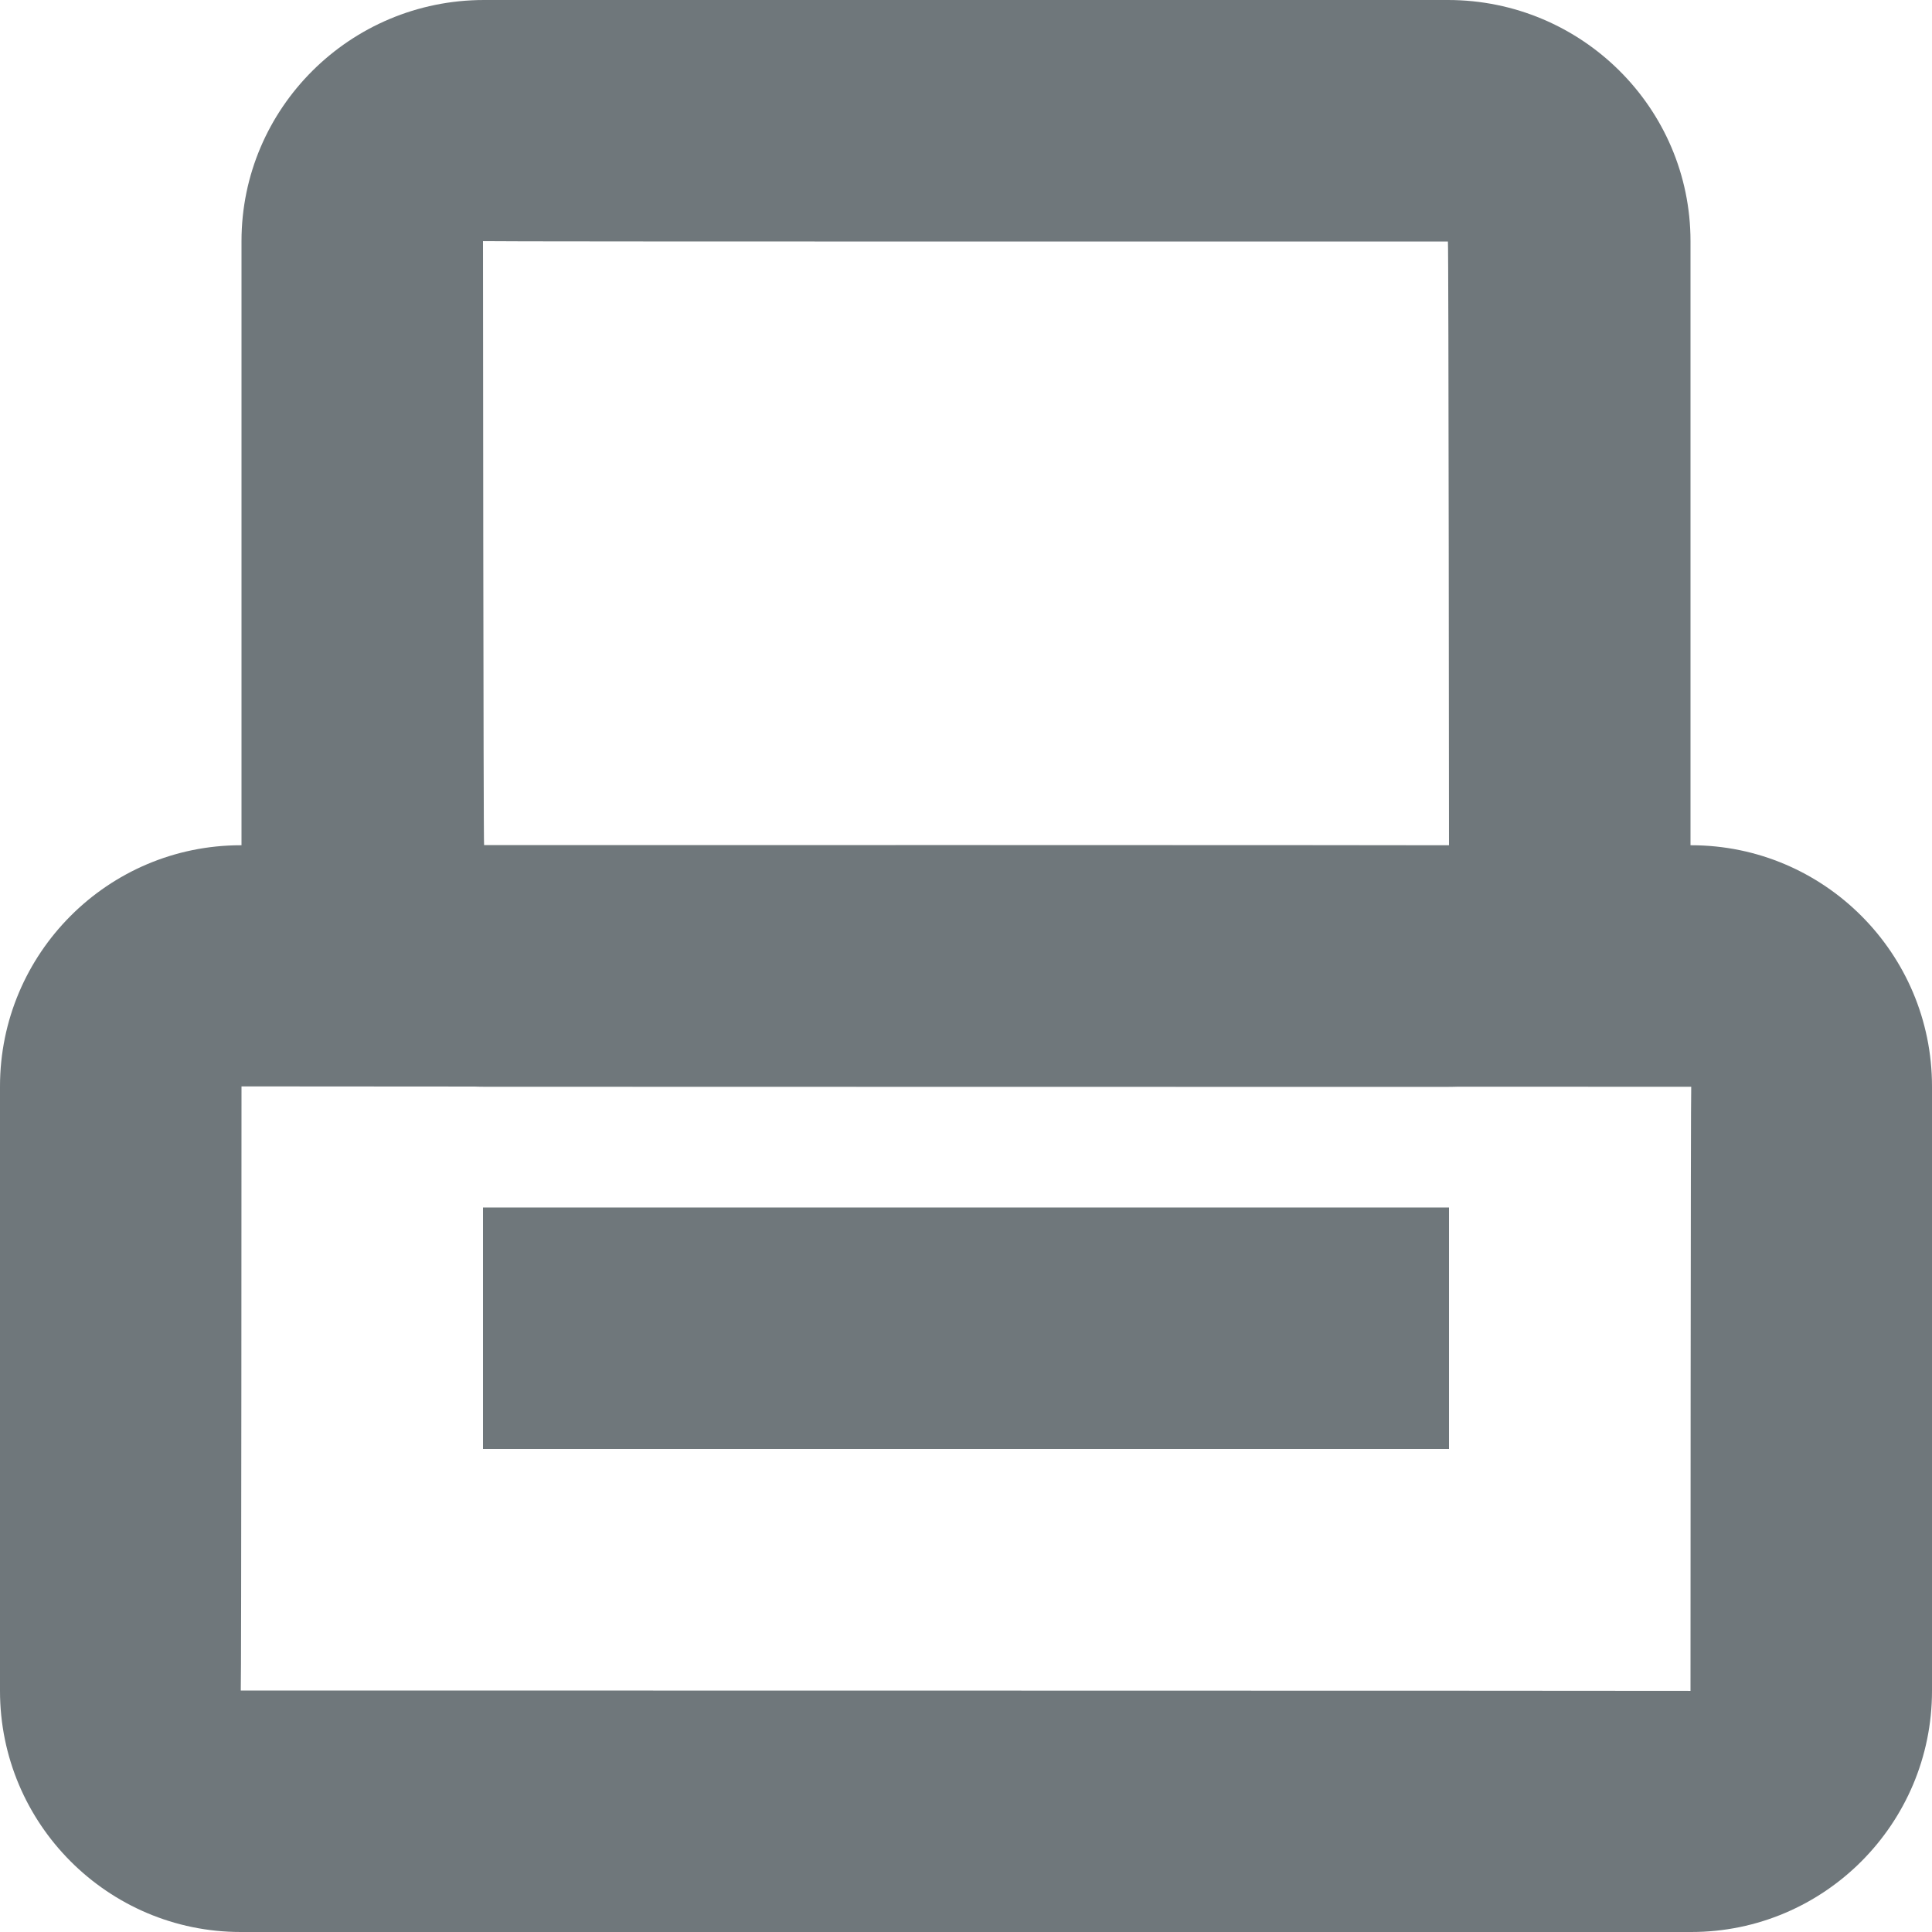
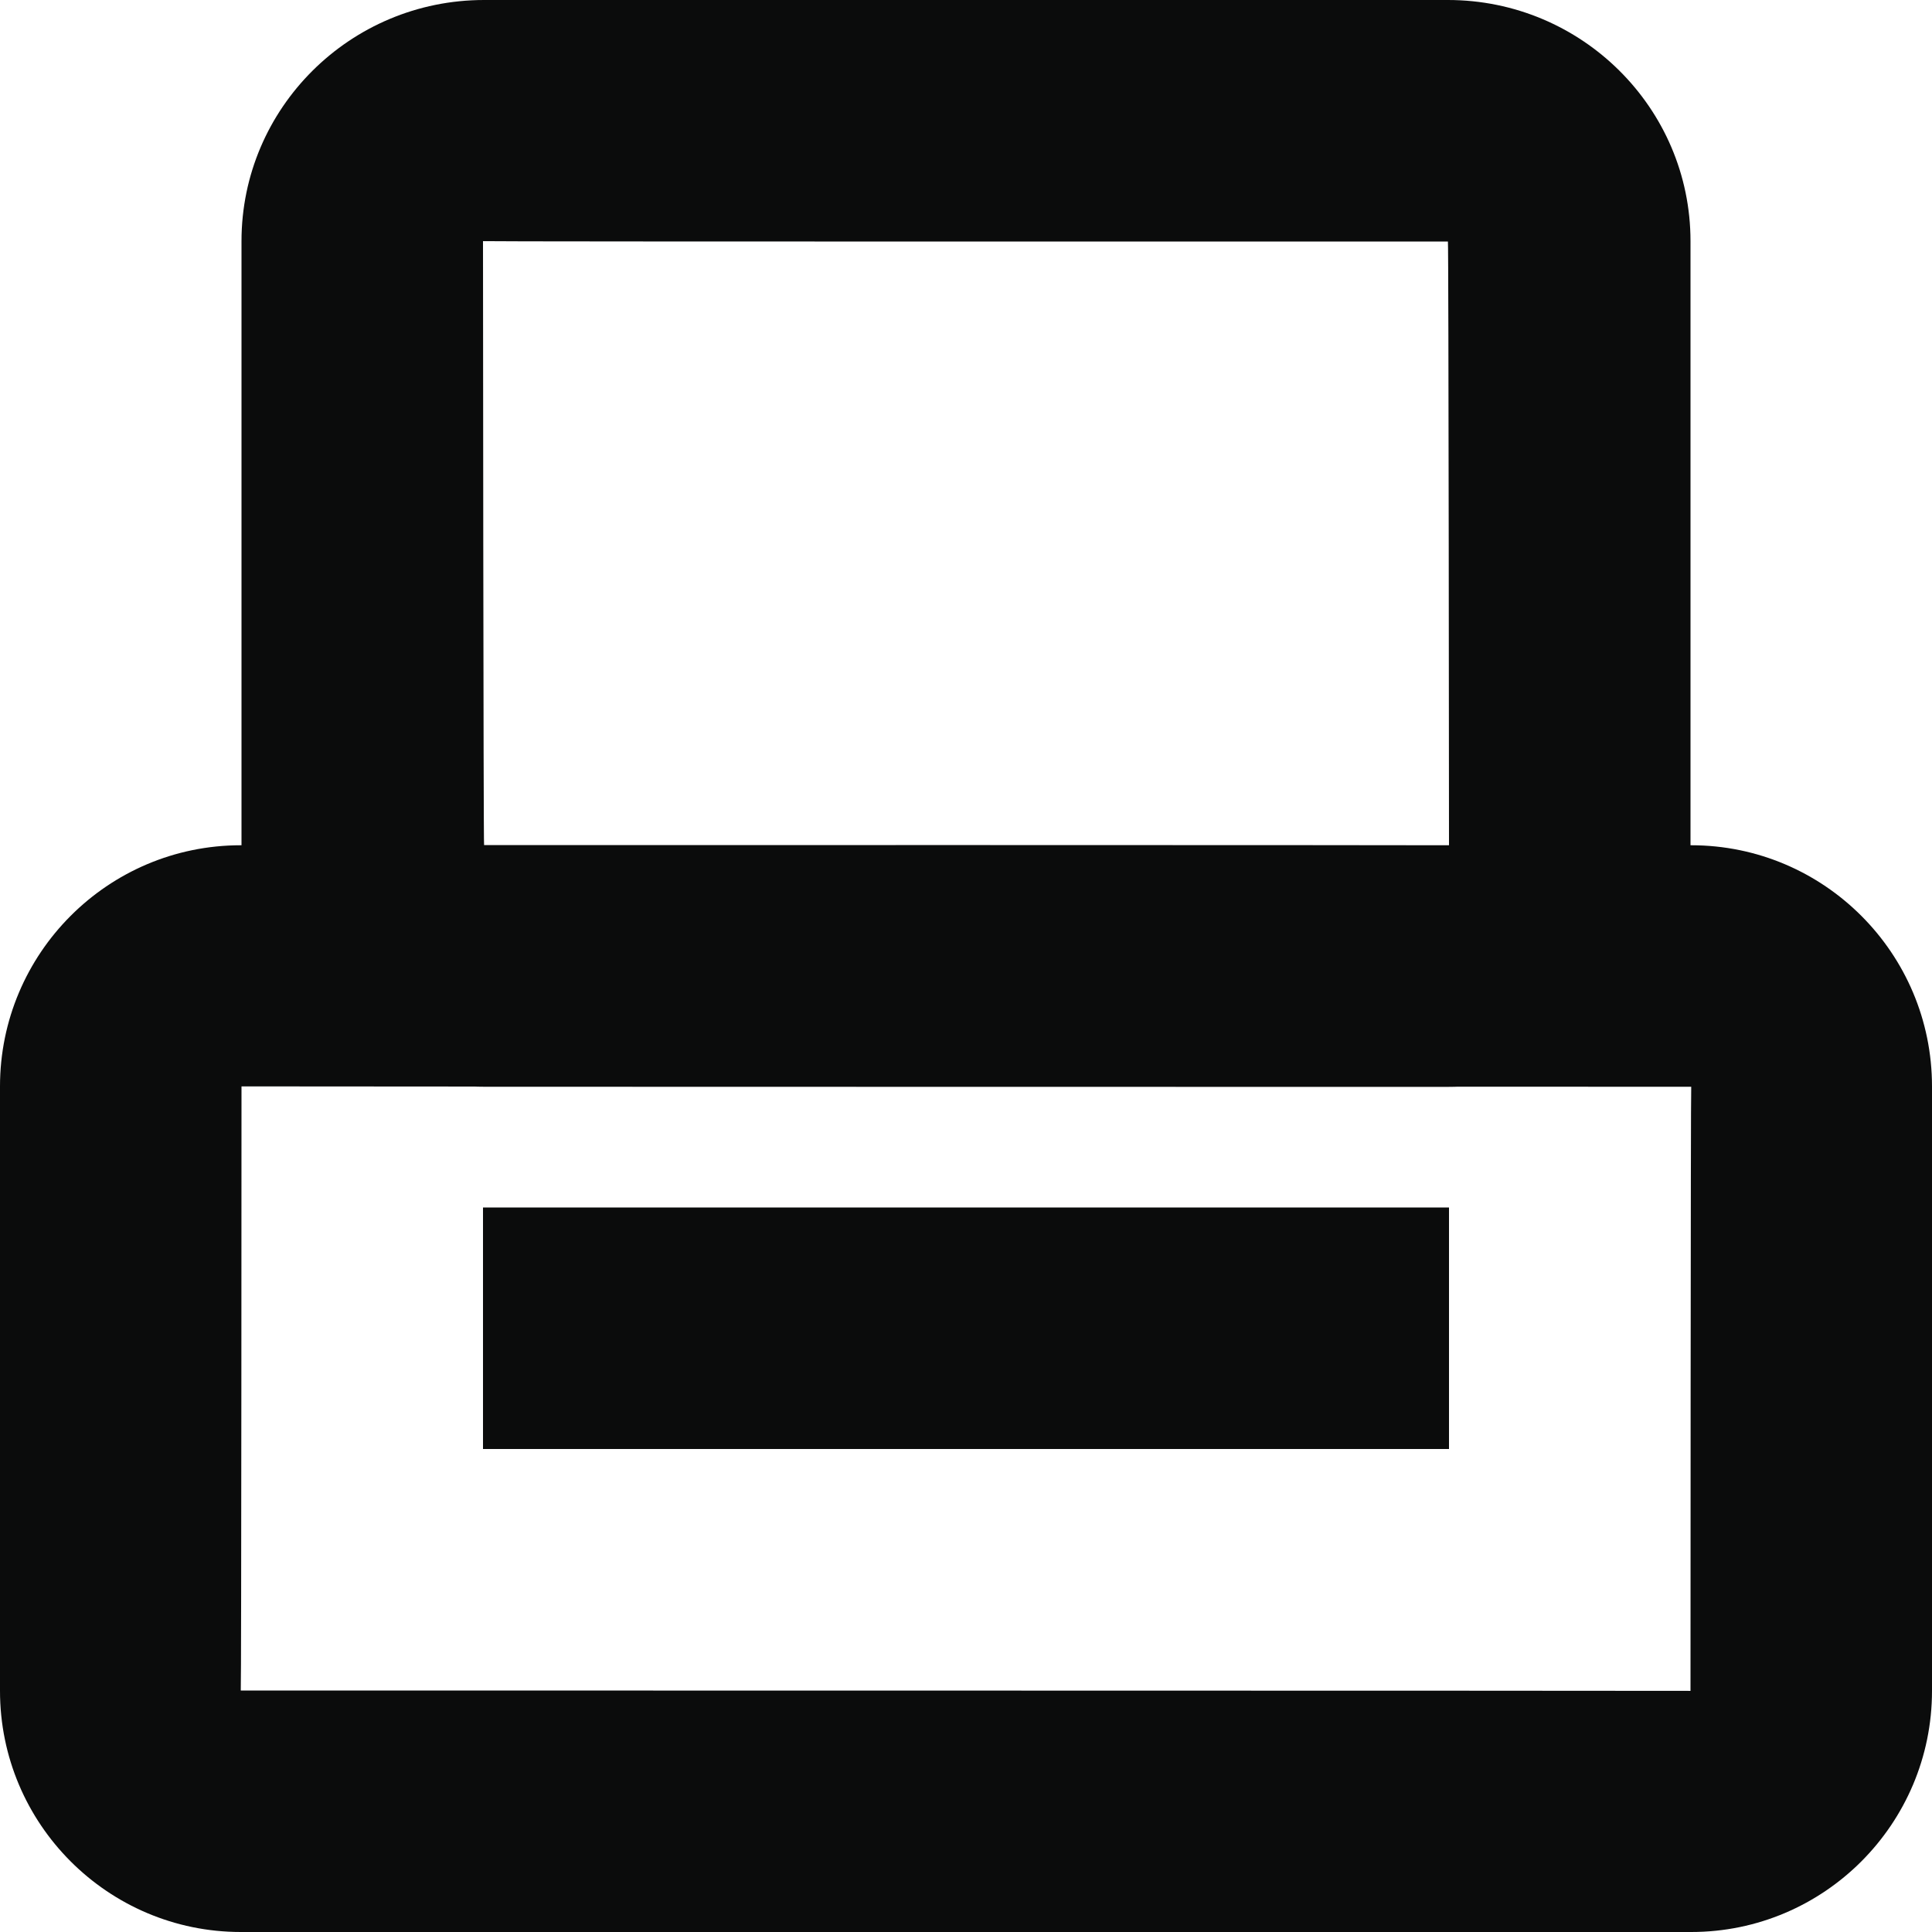
<svg xmlns="http://www.w3.org/2000/svg" width="16px" height="16px" viewBox="0 0 16 16" version="1.1">
  <defs />
  <g id="Page-1" stroke="none" stroke-width="1" fill="none" fill-rule="evenodd">
-     <g id="Print_icon" fill="#6F777B">
+     <g id="Print_icon" fill="#0B0C0C">
      <rect id="Rectangle-59" x="4" y="10" width="8" height="2" />
      <path d="M0,8.997 L0,14.003 C0,15.106 0.895,16 1.994,16 L14.006,16 C15.107,16 16,15.104 16,14.003 L16,8.997 C16,7.894 15.105,7 14.006,7 L1.994,7 C0.893,7 0,7.896 0,8.997 Z M14.006,9 C14.001,9 14,14.003 14,14.003 C14,14.001 1.994,14 1.994,14 C1.999,14 2,8.997 2,8.997 C2,8.999 14.006,9 14.006,9 Z" id="Rectangle-55" />
      <path d="M2,1.997 L2,7.003 C2,8.106 2.902,9 4.009,9 L11.991,9 C13.101,9 14,8.104 14,7.003 L14,1.997 C14,0.894 13.098,0 11.991,0 L4.009,0 C2.899,0 2,0.896 2,1.997 Z M11.991,2 C11.997,2 12,7.003 12,7.003 C12,6.998 4.009,7 4.009,7 C4.003,7 4,1.997 4,1.997 C4,2.002 11.991,2 11.991,2 Z" id="Rectangle-55" />
    </g>
  </g>
</svg>
